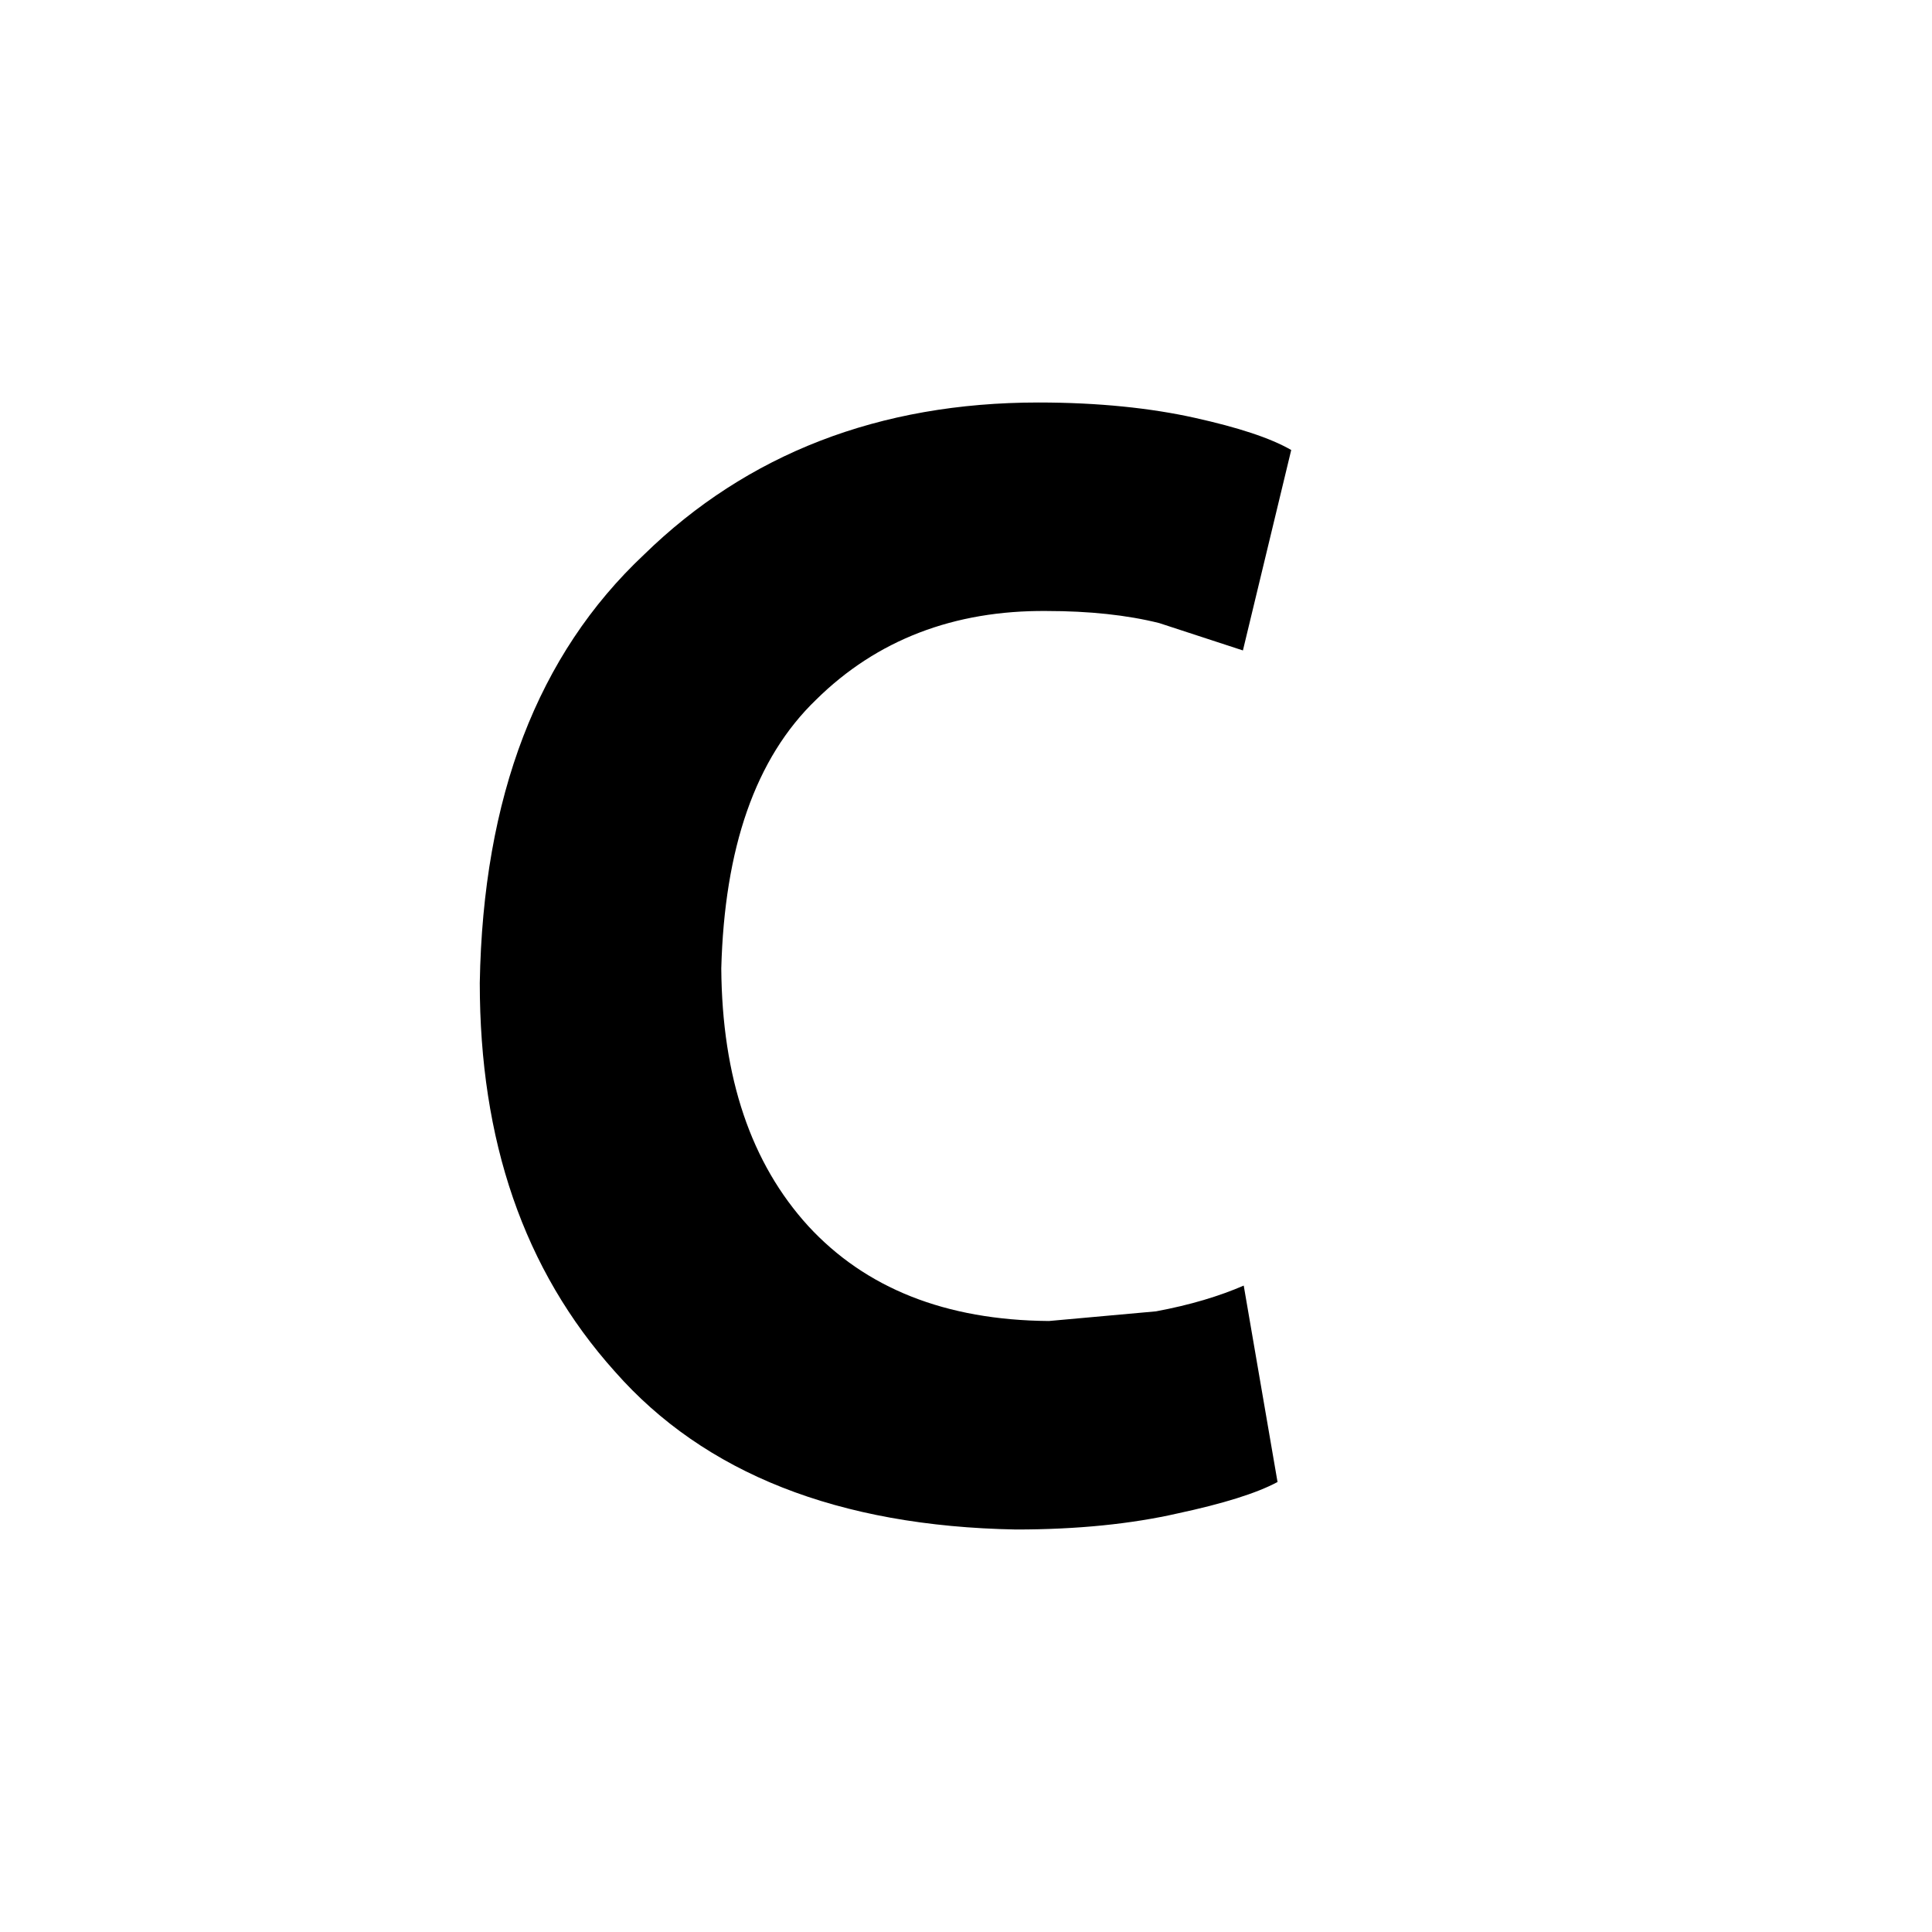
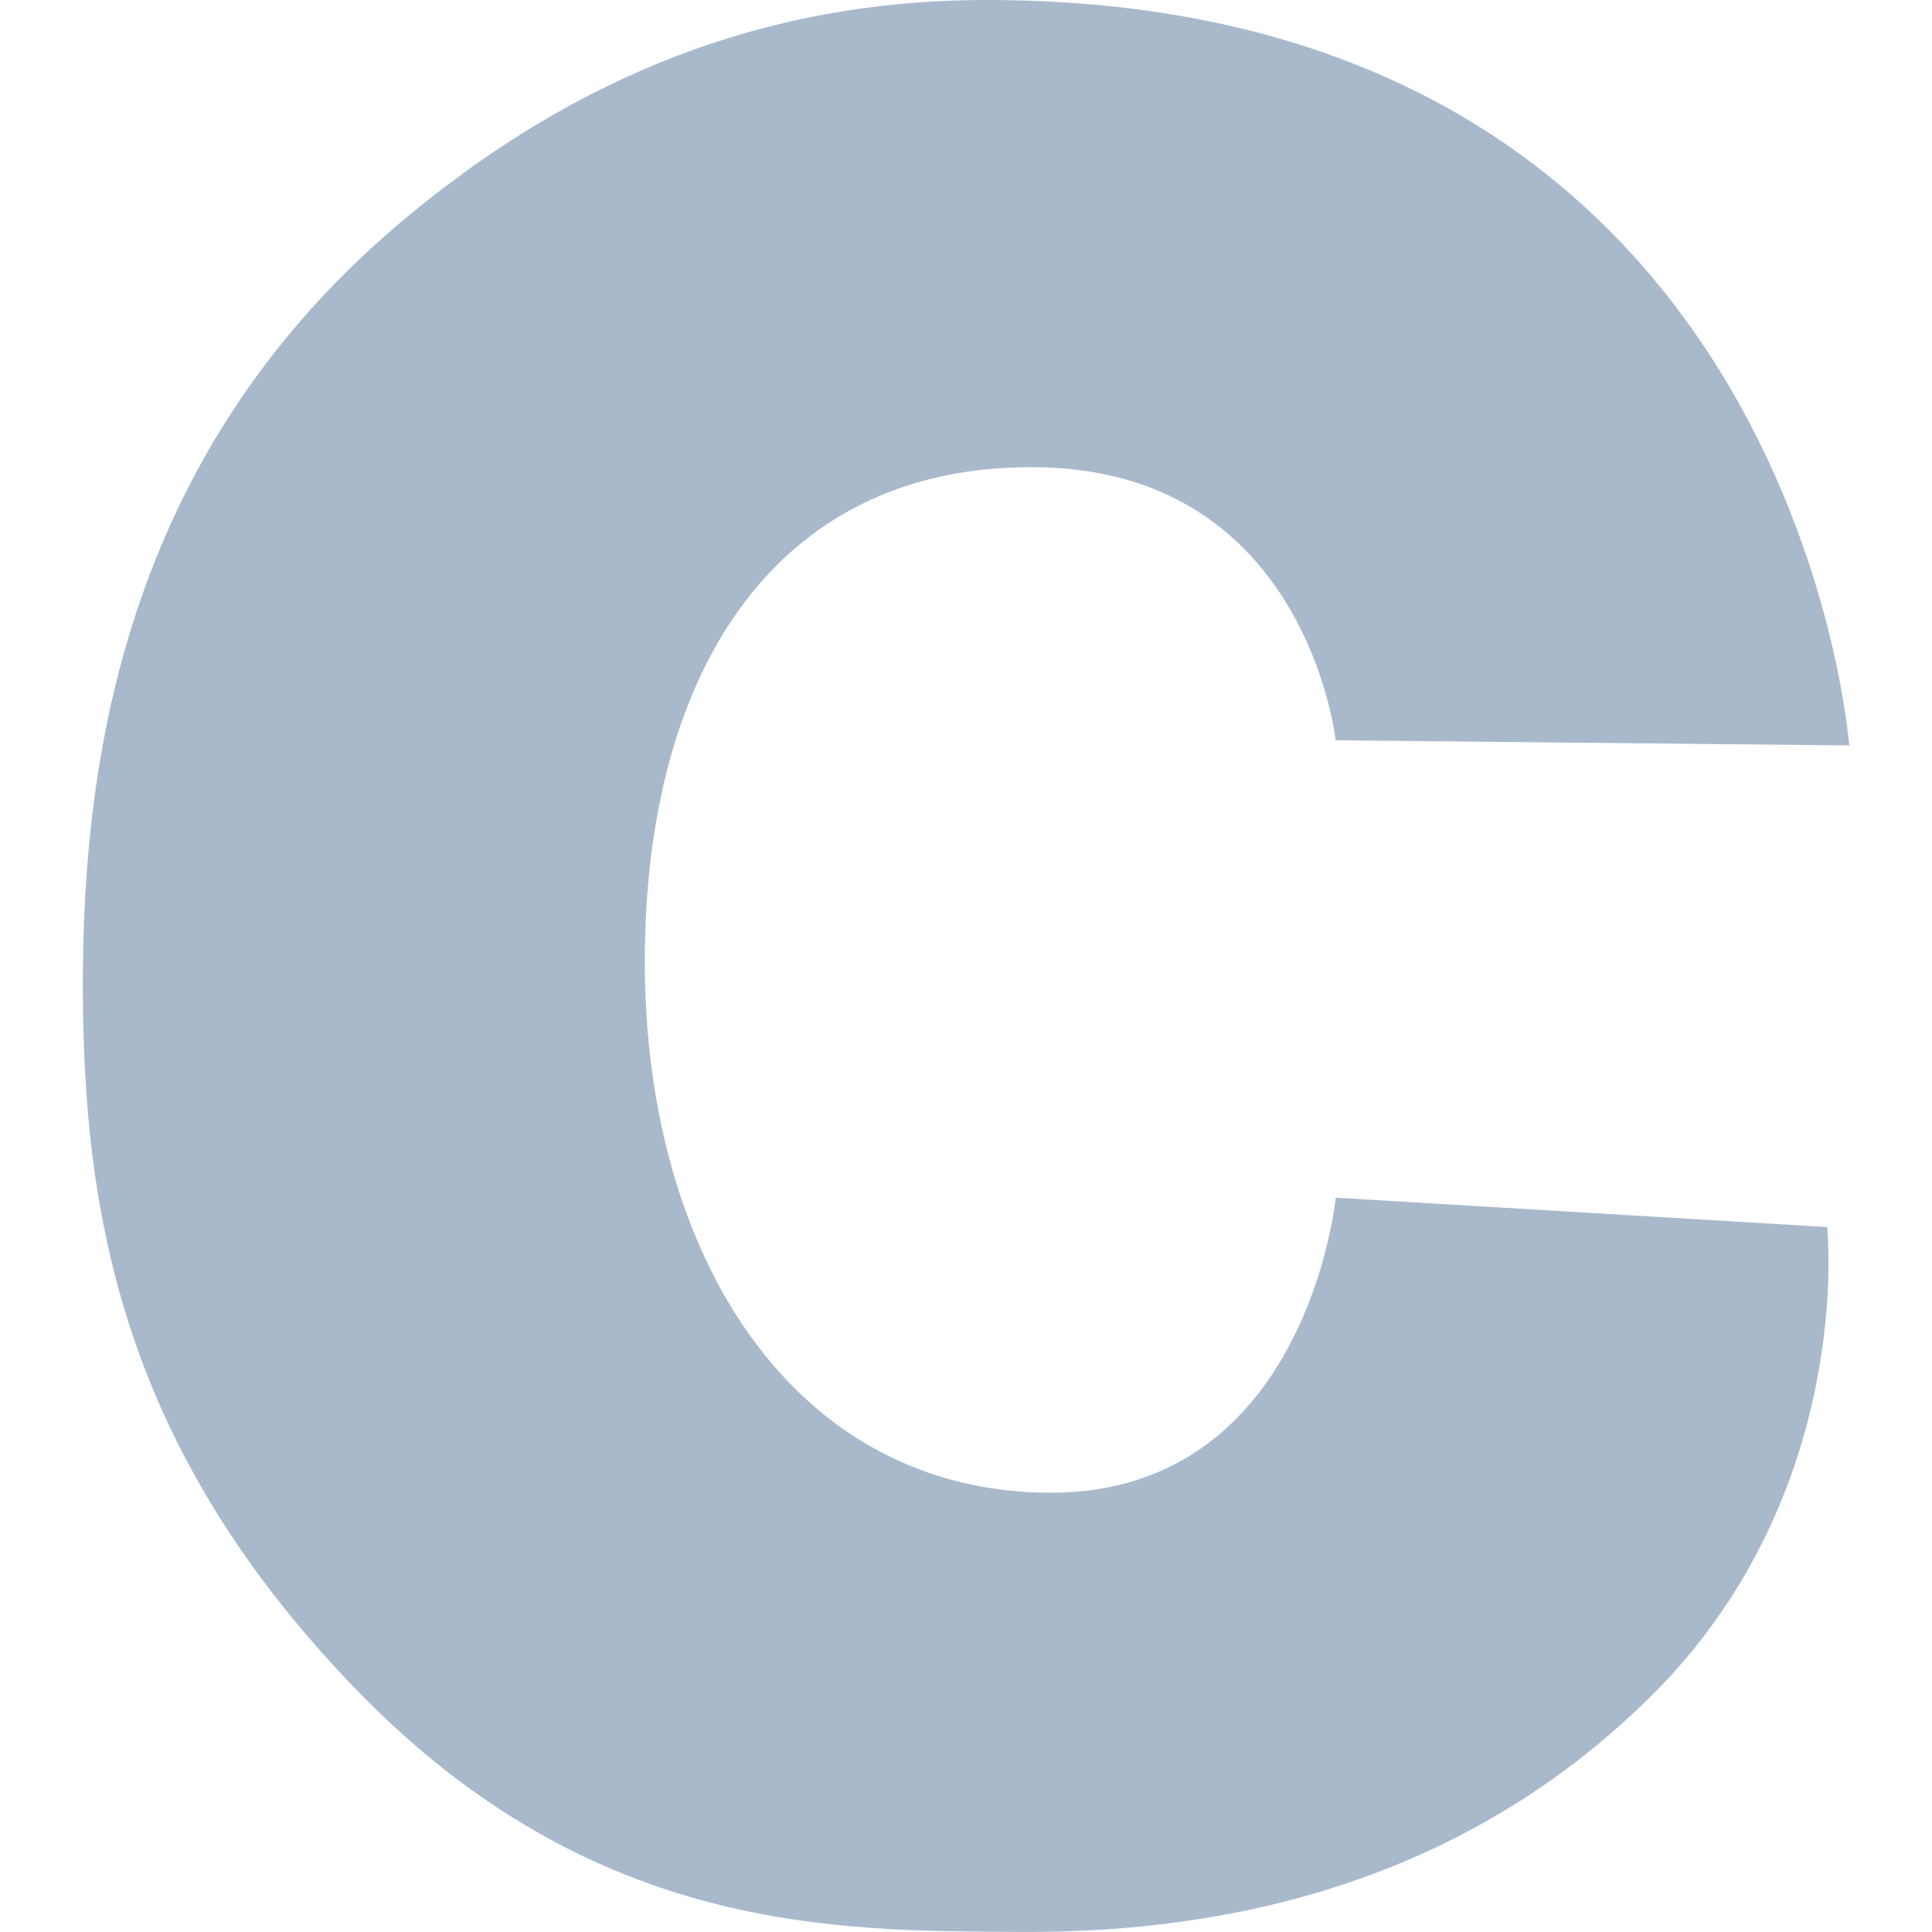
- <svg xmlns="http://www.w3.org/2000/svg" viewBox="0 0 24 24">
-   <path d="m15.45 15.97.42 2.44c-.26.14-.68.27-1.24.39-.57.13-1.24.2-2.01.2-2.21-.04-3.87-.7-4.98-1.96-1.14-1.27-1.68-2.88-1.68-4.83C6 9.9 6.68 8.13 8 6.89 9.28 5.64 10.92 5 12.9 5c.75 0 1.4.07 1.94.19s.94.25 1.2.4l-.6 2.49-1.04-.34c-.4-.1-.87-.15-1.4-.15-1.15-.01-2.11.36-2.86 1.1-.76.73-1.14 1.85-1.18 3.34.01 1.36.37 2.42 1.08 3.2.71.77 1.7 1.17 2.99 1.18l1.33-.12c.43-.08.79-.19 1.09-.32Z" />
+ <svg xmlns="http://www.w3.org/2000/svg" fill="#A8B9CC" role="img" viewBox="0 0 24 24">
+   <path d="M16.592 9.196s-.354-3.298-3.627-3.39c-3.274-.09-4.955 2.474-4.955 6.14 0 3.665 1.858 6.597 5.045 6.597 3.184 0 3.538-3.665 3.538-3.665l6.104.365s.36 3.31-2.196 5.836c-2.552 2.524-5.69 2.937-7.876 2.92-2.19-.017-5.226.034-8.16-2.97-2.938-3.01-3.436-5.93-3.436-8.8 0-2.87.556-6.67 4.047-9.55C7.444.72 9.849 0 12.254 0c10.042 0 10.717 9.26 10.717 9.26z" />
</svg>
